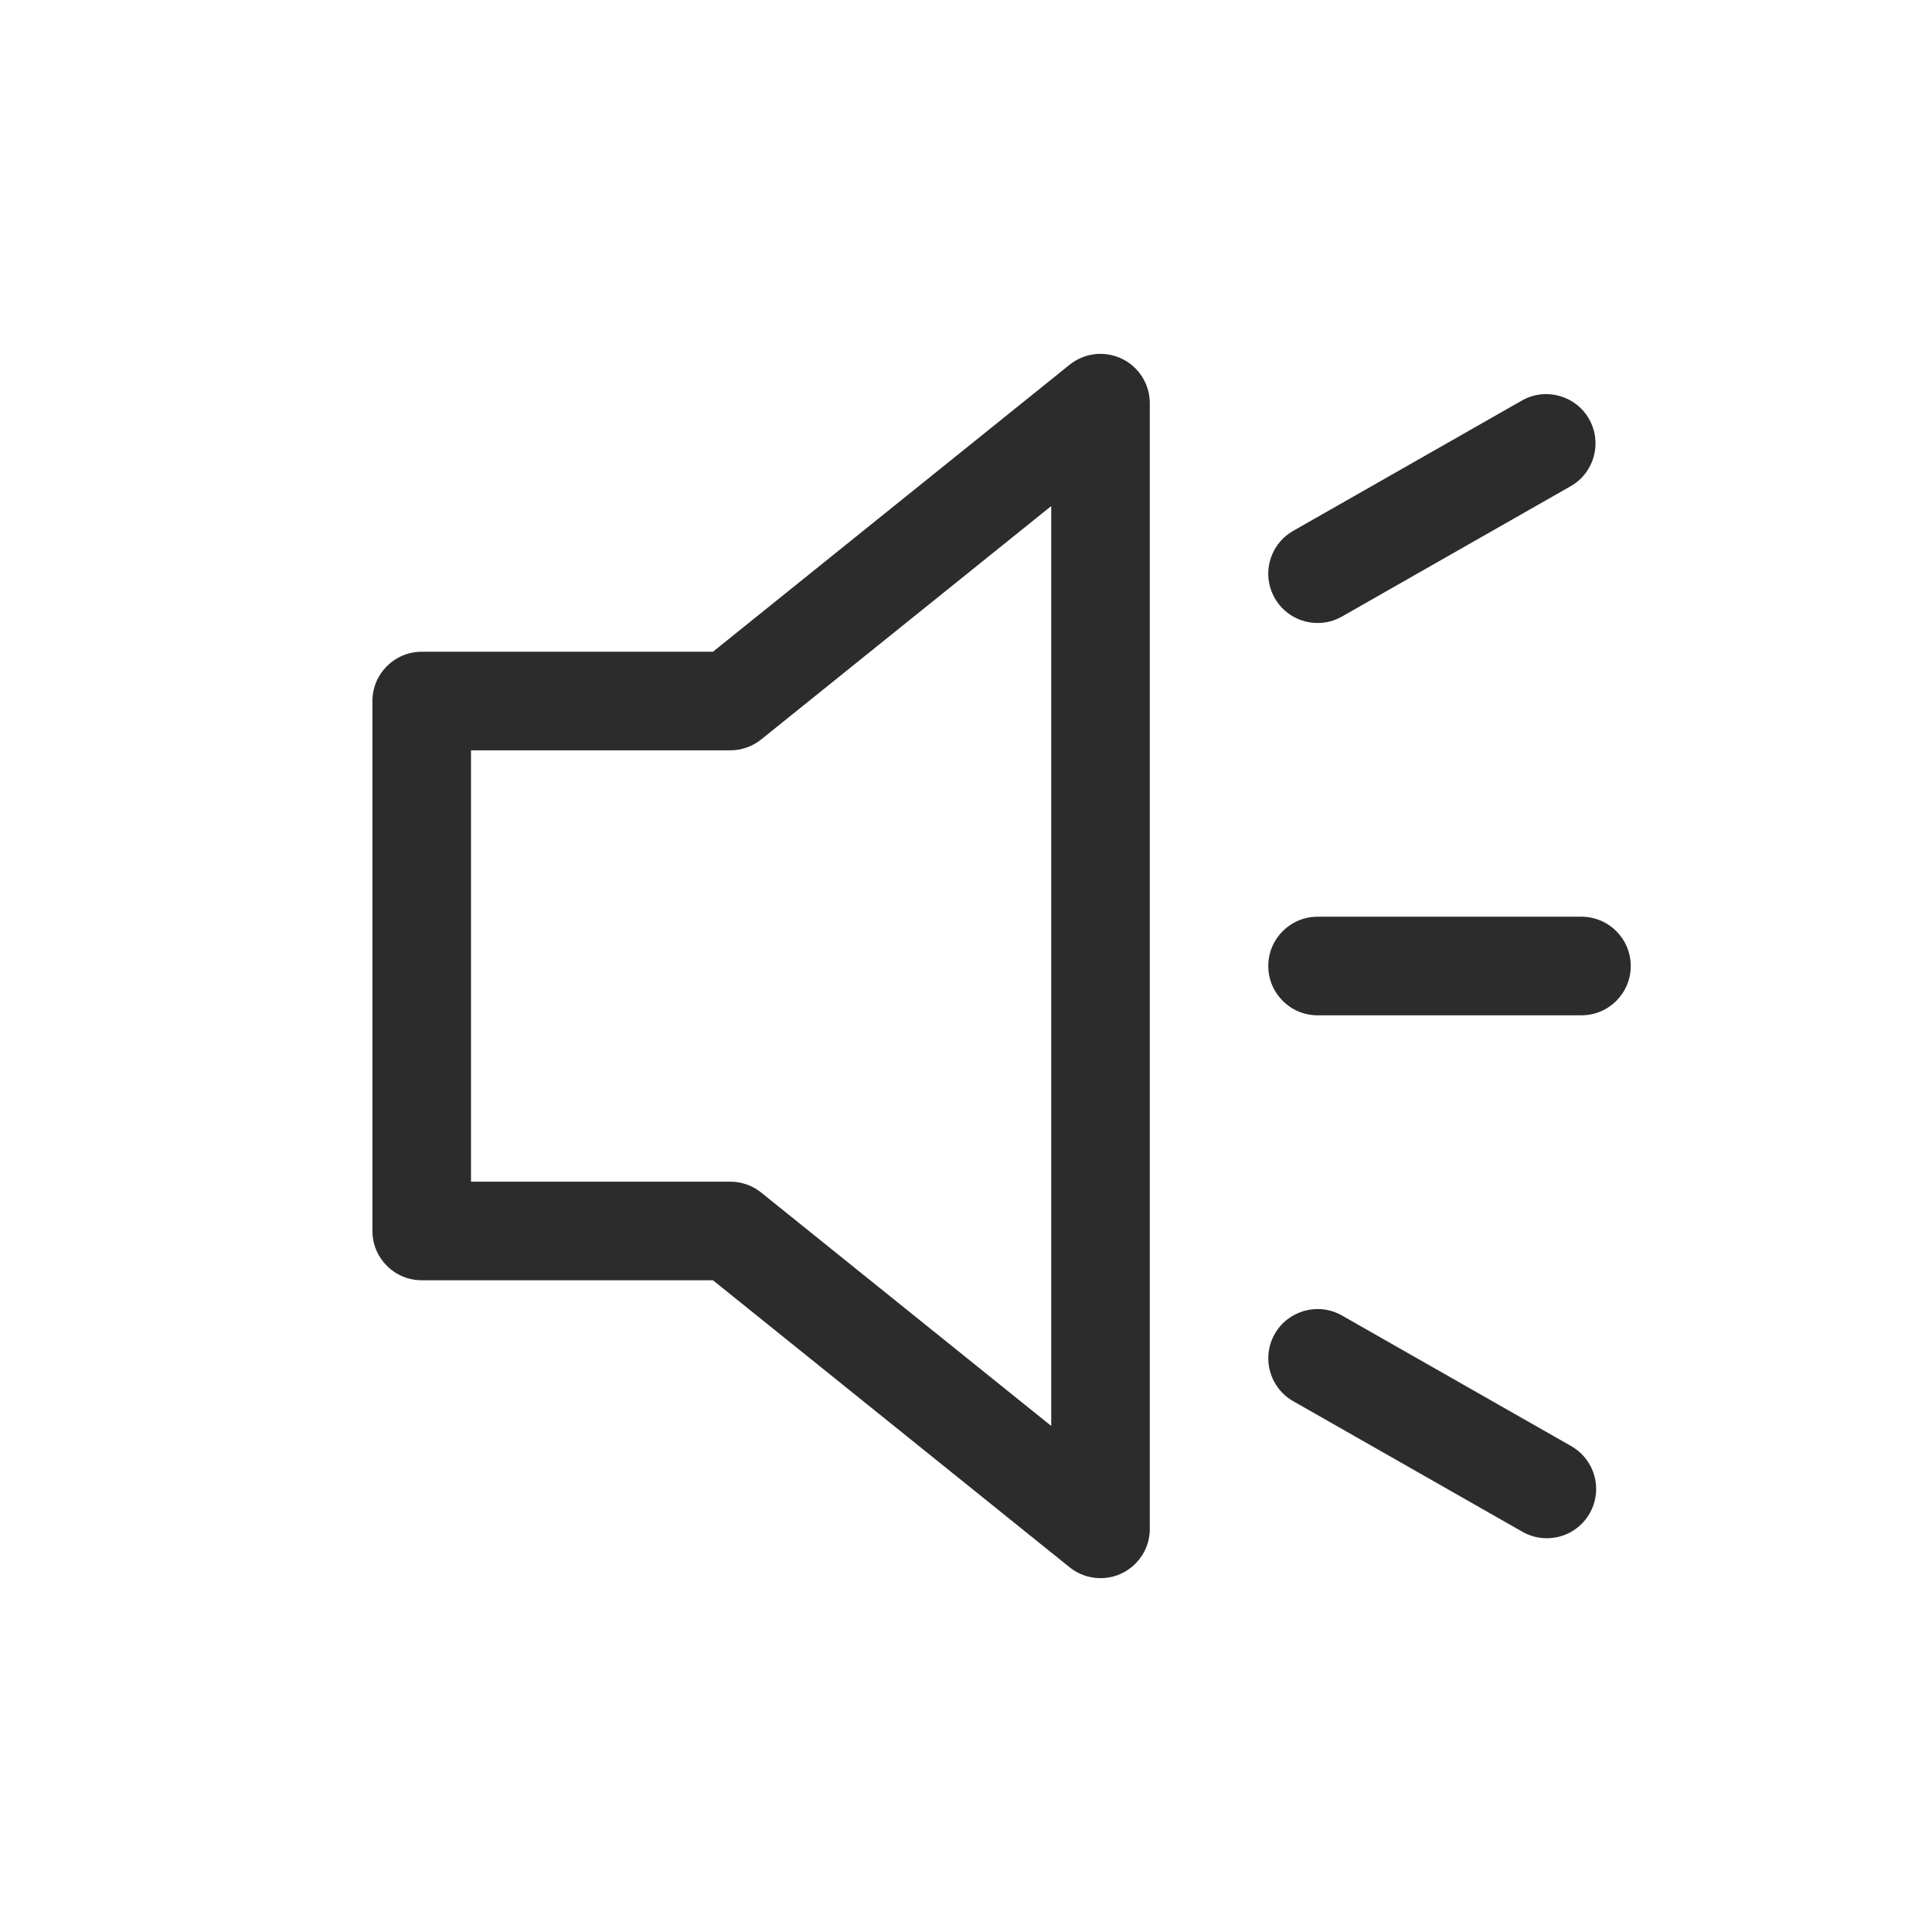
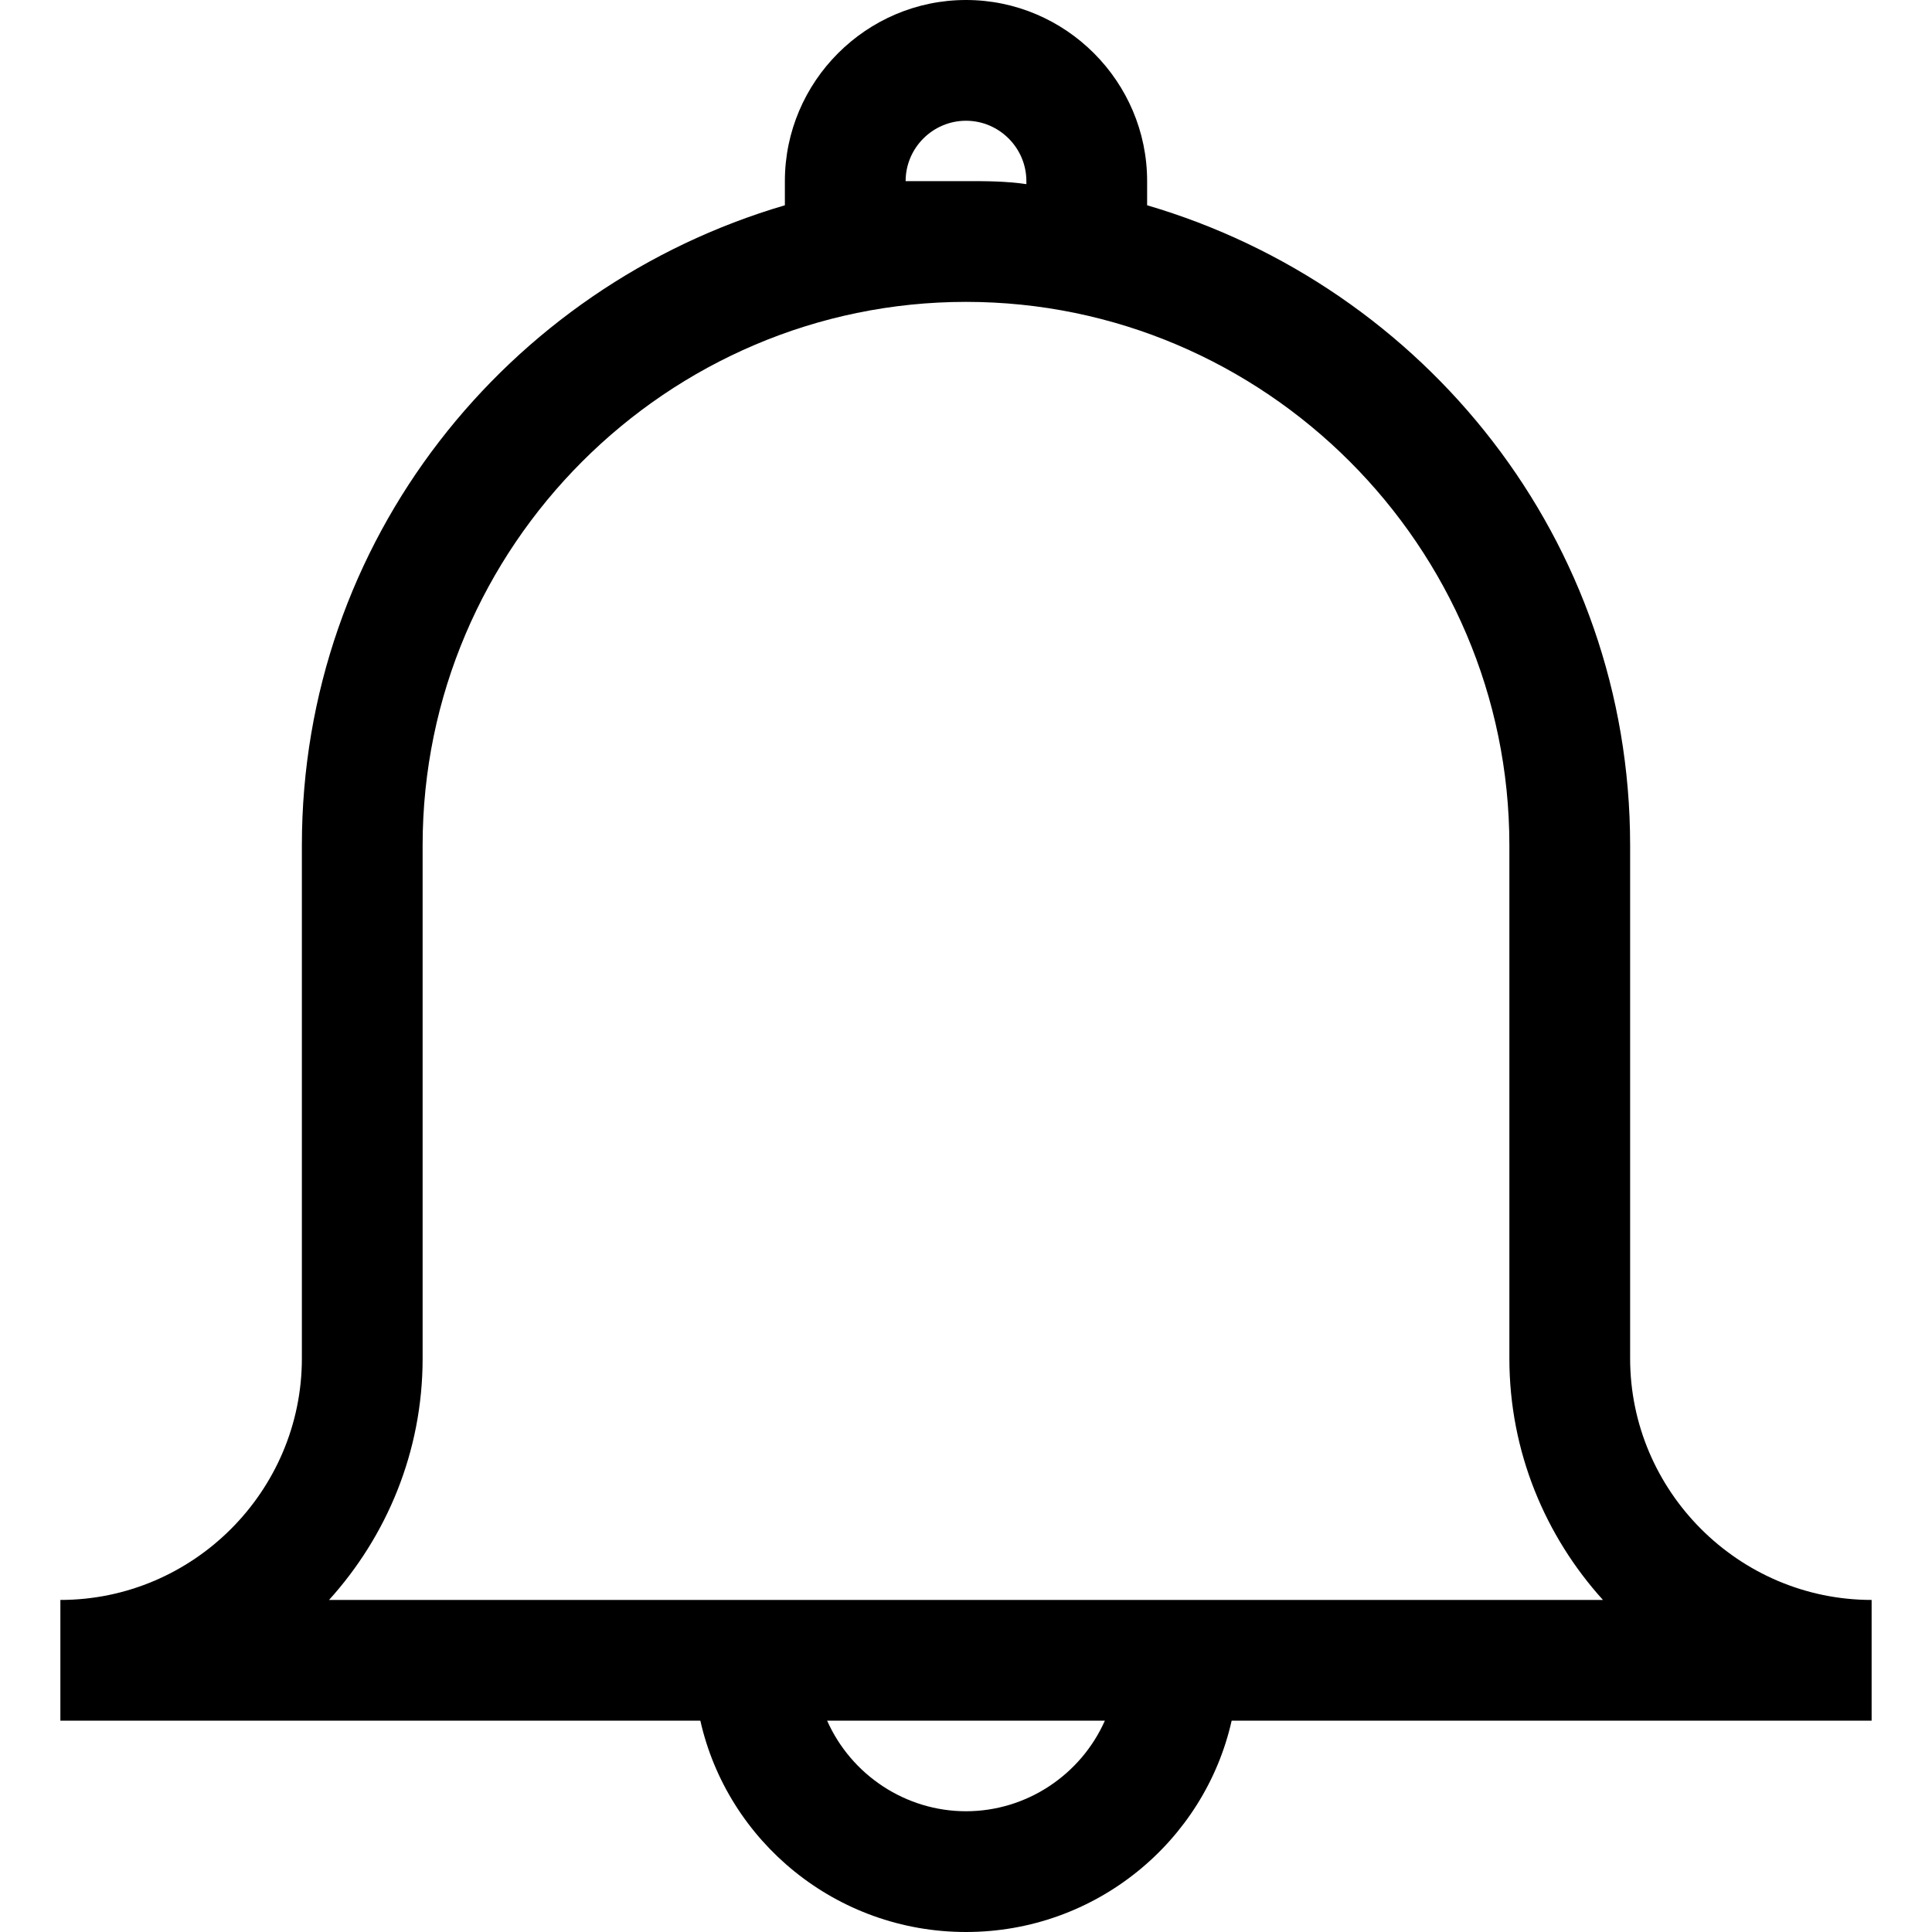
- <svg xmlns="http://www.w3.org/2000/svg" t="1561671757679" class="icon" viewBox="0 0 1024 1024" version="1.1" p-id="3676" width="200" height="200">
-   <defs>
-     <style type="text/css" />
-   </defs>
-   <path d="M583.301 836.46a26.148 26.148 0 0 1-16.384-5.77l-189.05-152.131H223.518a26.127 26.127 0 0 1-26.128-26.128V371.57a26.127 26.127 0 0 1 26.128-26.128h154.347l189.051-152.12a26.127 26.127 0 0 1 42.501 20.352v596.66a26.122 26.122 0 0 1-26.117 26.127z m-333.66-210.15h137.426a26.112 26.112 0 0 1 16.379 5.77l153.723 123.699V268.227L403.446 391.92a26.143 26.143 0 0 1-16.38 5.77H249.642v228.618z m588.564-88.178H698.342a26.127 26.127 0 1 1 0-52.254h139.863a26.127 26.127 0 1 1 0 52.254zM819.83 815.304a26.01 26.01 0 0 1-12.908-3.43L685.41 742.645a26.122 26.122 0 1 1 25.861-45.4l121.513 69.228a26.122 26.122 0 0 1-12.953 48.83zM698.363 330.199a26.122 26.122 0 0 1-12.959-48.824l121.513-69.243a26.127 26.127 0 0 1 25.871 45.394l-121.512 69.243a26.015 26.015 0 0 1-12.913 3.43z" fill="#2C2C2C" p-id="3677" />
+ <svg xmlns="http://www.w3.org/2000/svg" version="1.1" id="Layer_1" x="0px" y="0px" viewBox="0 0 64 64" enable-background="new 0 0 64 64" xml:space="preserve">
+   <path d="M62,53c-4.4,0-8-3.6-8-8V28c0-10.1-6.8-18.5-16-21.2V6c0-3.3-2.7-6-6-6s-6,2.7-6,6v0.8C16.8,9.5,10,17.9,10,28v17  c0,4.4-3.6,8-8,8v4h21.2c0.9,4,4.5,7,8.8,7s7.9-3,8.8-7H62V53z M30,6c0-1.1,0.9-2,2-2s2,0.9,2,2v0.1C33.3,6,32.7,6,32,6S30.7,6,30,6  L30,6z M32,60c-2,0-3.8-1.2-4.6-3h9.2C35.8,58.8,34,60,32,60z M10.9,53c1.9-2.1,3.1-4.9,3.1-8V28c0-9.9,8.1-18,18-18s18,8.1,18,18  v17c0,3.1,1.2,5.9,3.1,8H10.9z" />
</svg>
